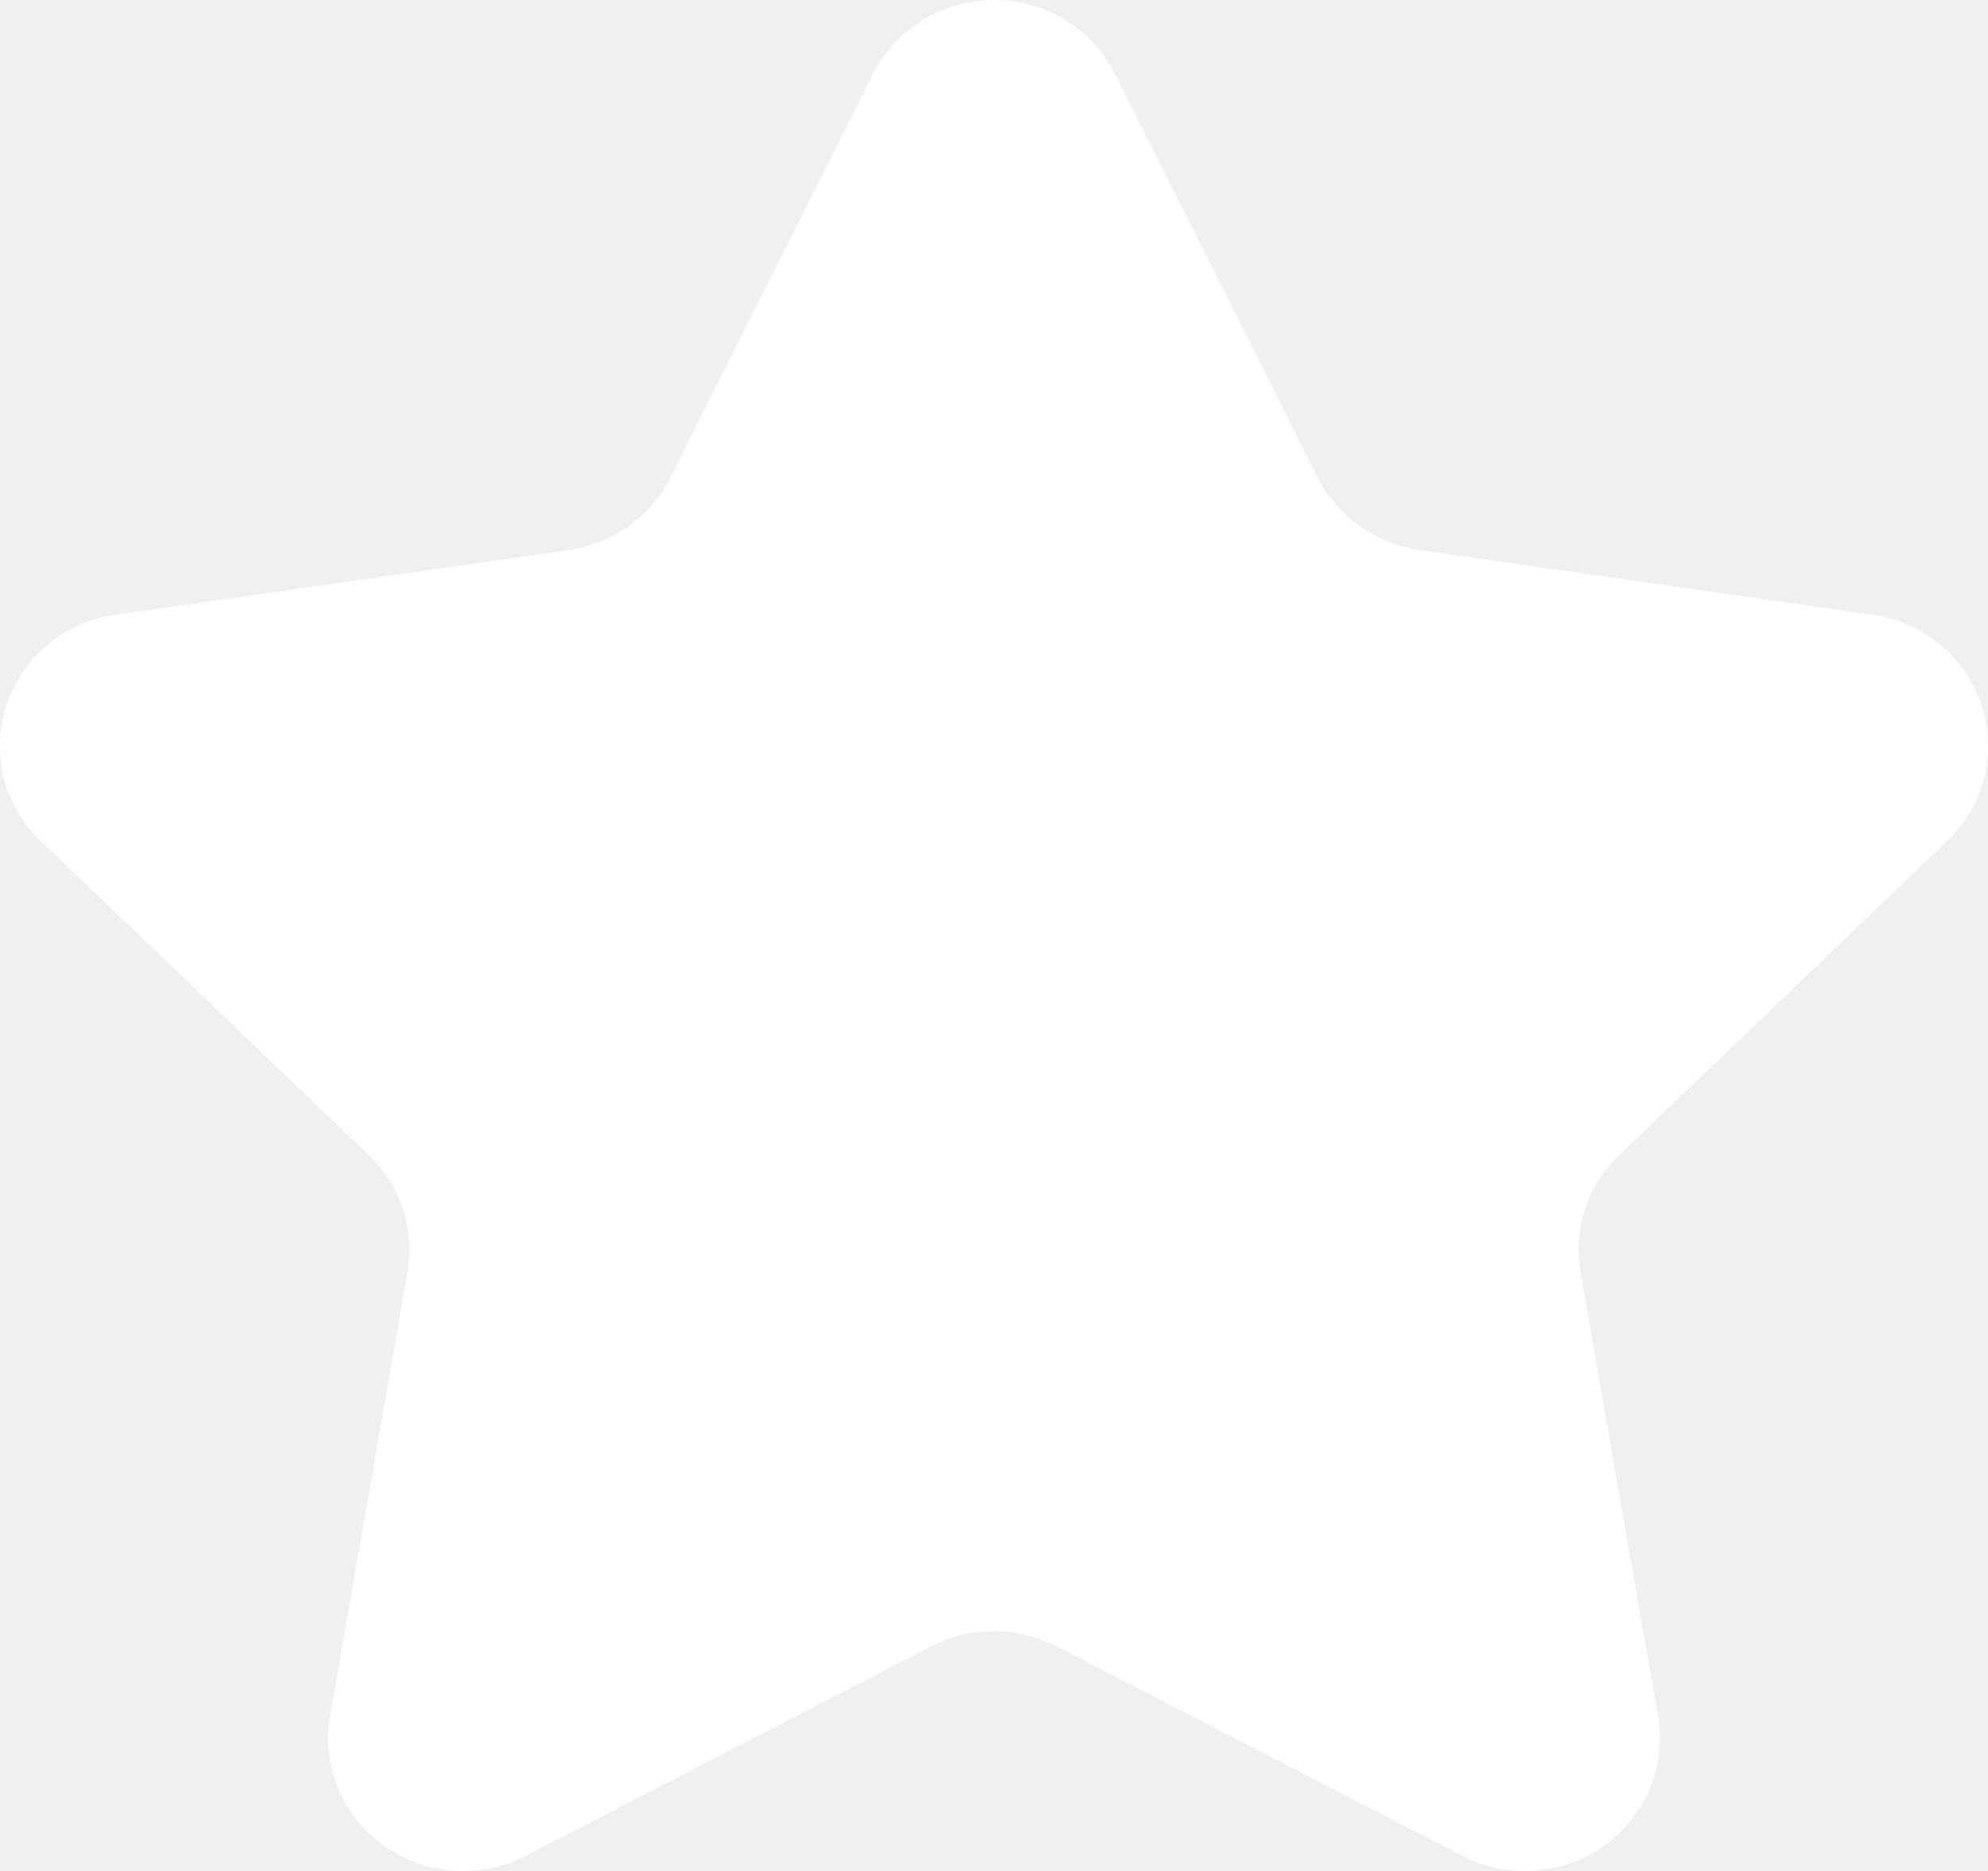
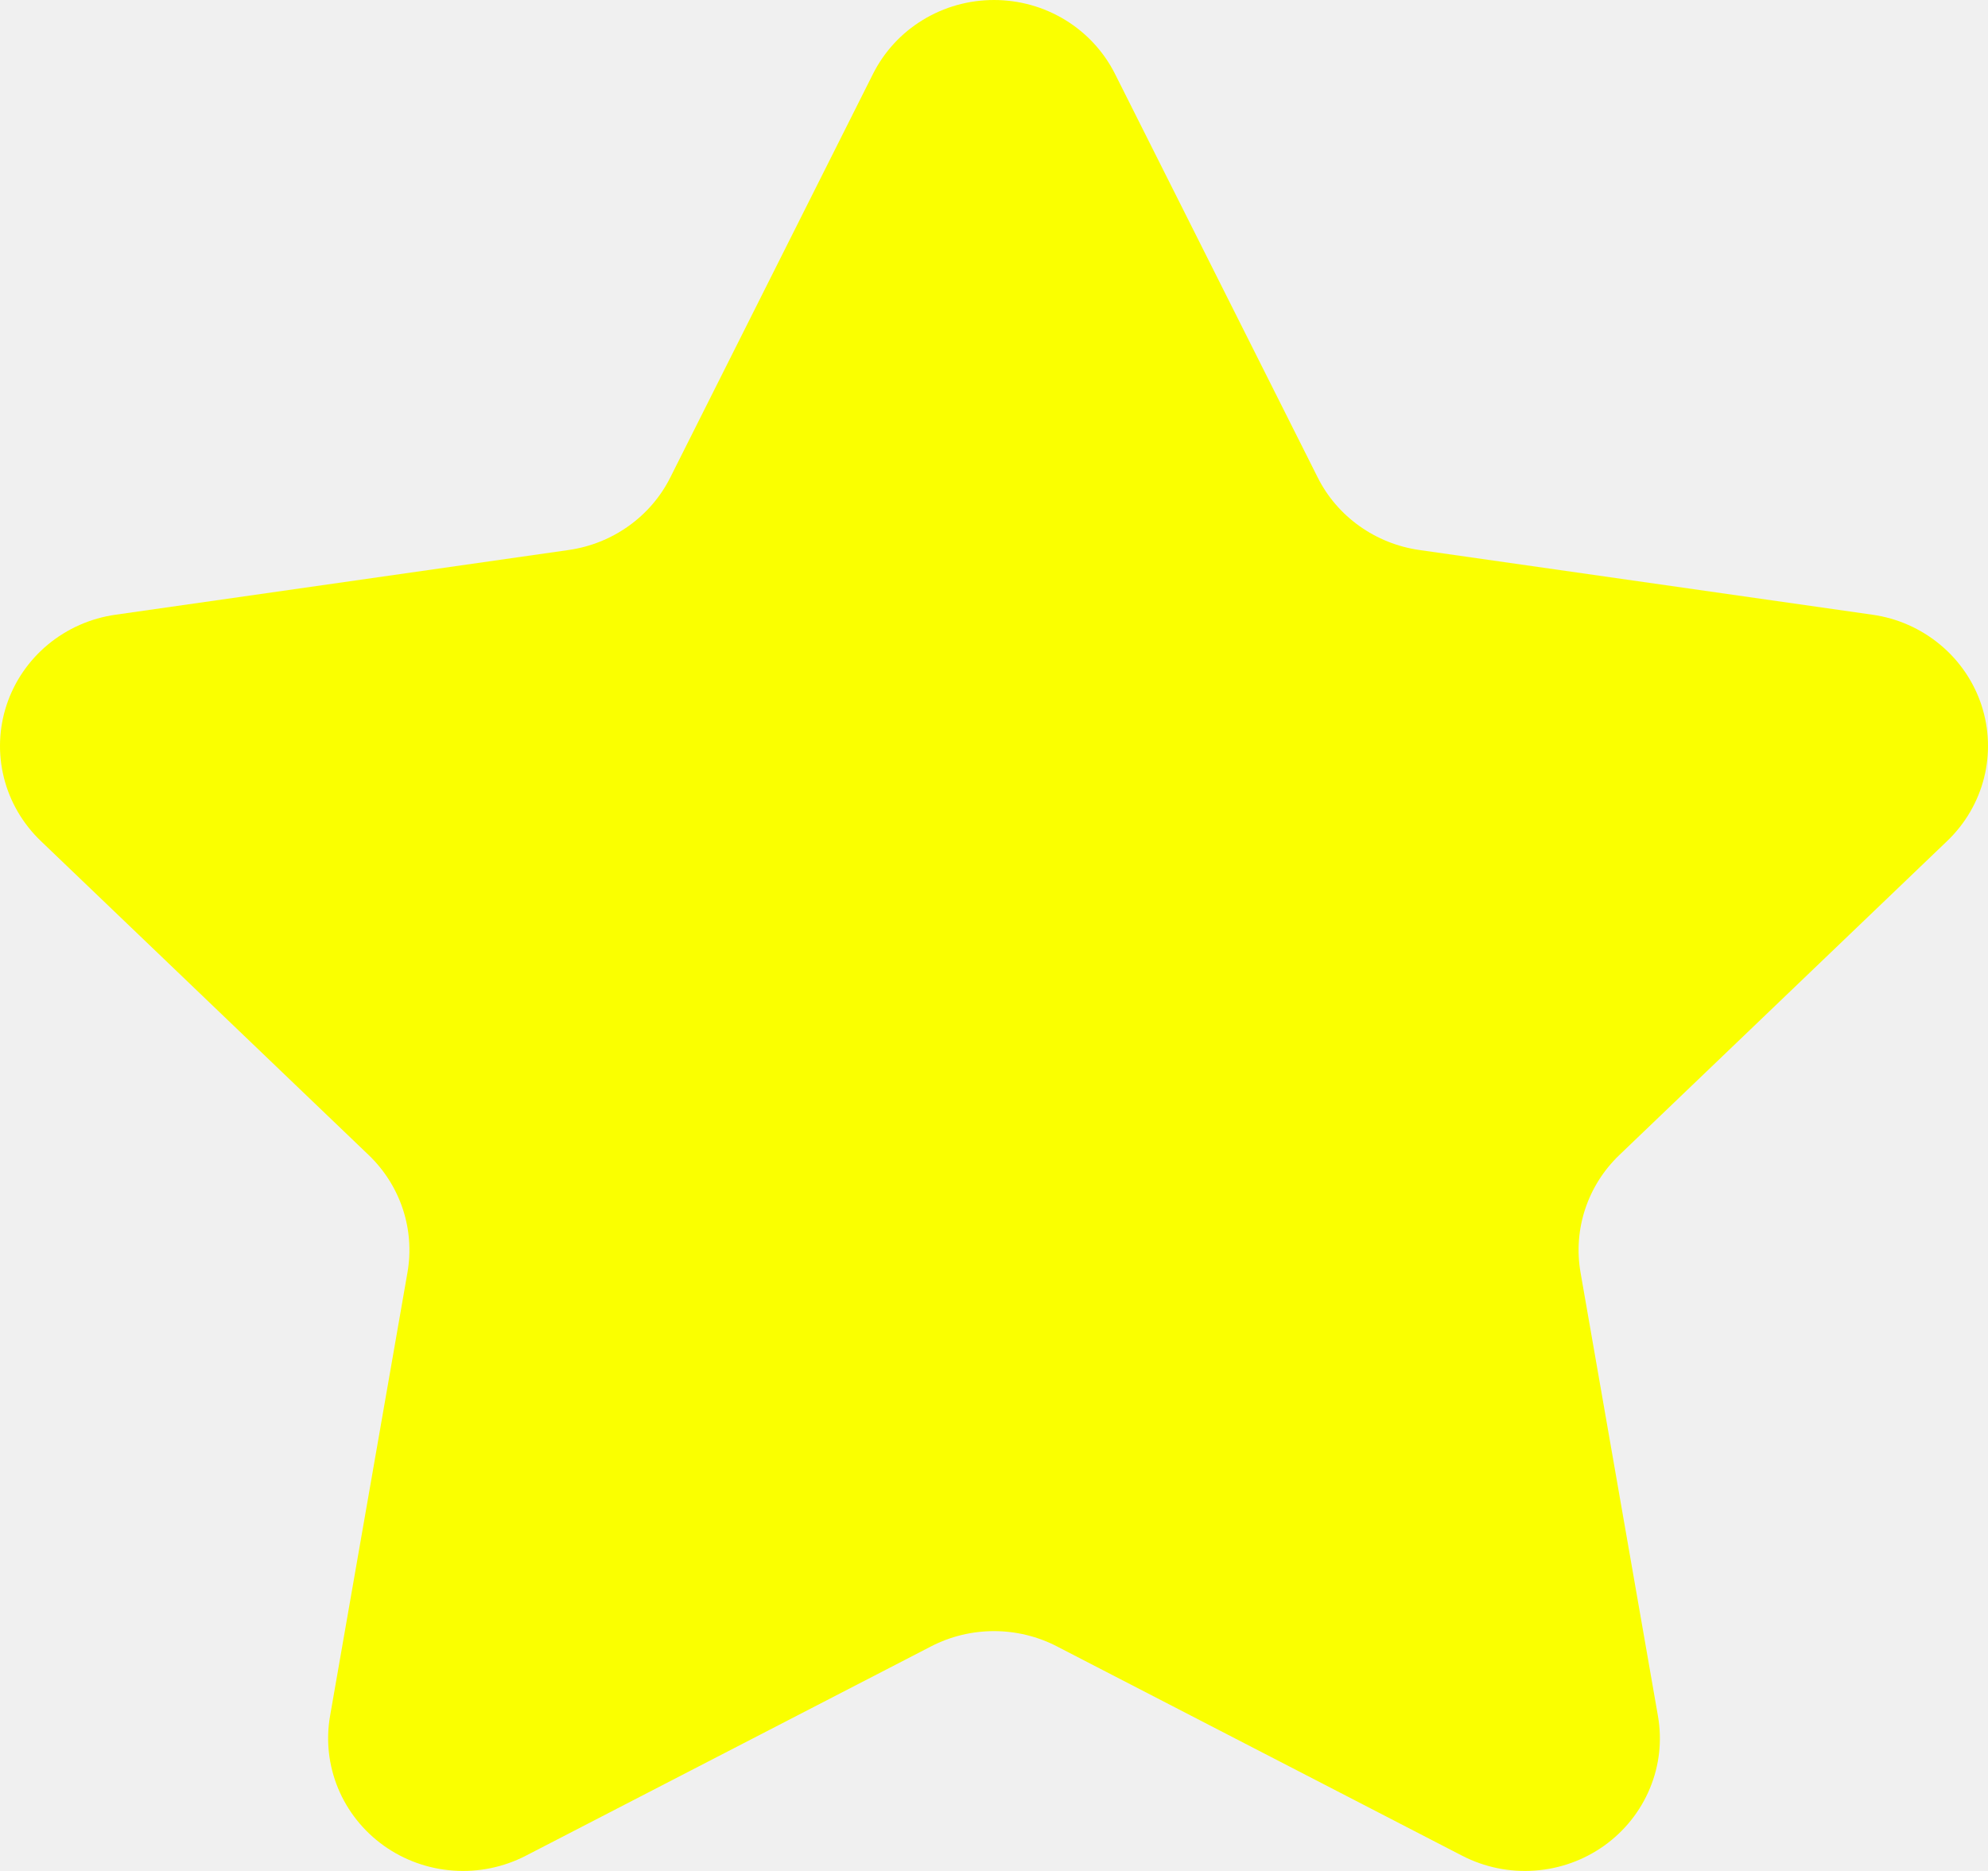
<svg xmlns="http://www.w3.org/2000/svg" width="34" height="32" viewBox="0 0 34 32" fill="none">
-   <path d="M19.07 1.265L22.536 8.166C22.701 8.496 22.946 8.781 23.249 8.997C23.552 9.213 23.904 9.354 24.274 9.407L32.024 10.514C32.45 10.574 32.85 10.751 33.179 11.024C33.509 11.297 33.754 11.655 33.887 12.057C34.02 12.46 34.036 12.891 33.933 13.302C33.83 13.713 33.611 14.088 33.303 14.383L27.695 19.755C27.427 20.012 27.227 20.328 27.111 20.678C26.995 21.028 26.968 21.4 27.031 21.763L28.355 29.348C28.428 29.765 28.381 30.194 28.218 30.586C28.056 30.978 27.785 31.318 27.437 31.567C27.088 31.816 26.676 31.964 26.246 31.994C25.817 32.025 25.387 31.936 25.006 31.739L18.074 28.158C17.743 27.987 17.374 27.898 17 27.898C16.626 27.898 16.257 27.987 15.926 28.158L8.994 31.739C8.613 31.936 8.183 32.025 7.754 31.994C7.324 31.964 6.912 31.816 6.563 31.567C6.215 31.318 5.944 30.978 5.782 30.586C5.62 30.194 5.572 29.765 5.645 29.348L6.969 21.763C7.032 21.4 7.005 21.028 6.889 20.678C6.773 20.328 6.573 20.012 6.305 19.755L0.697 14.383C0.389 14.088 0.17 13.713 0.067 13.302C-0.036 12.891 -0.02 12.46 0.113 12.057C0.246 11.655 0.491 11.297 0.82 11.024C1.15 10.751 1.55 10.574 1.976 10.514L9.726 9.407C10.097 9.354 10.448 9.213 10.751 8.997C11.054 8.781 11.299 8.496 11.464 8.166L14.93 1.265C15.121 0.885 15.415 0.565 15.781 0.342C16.147 0.118 16.569 0 17 0C17.431 0 17.853 0.118 18.219 0.342C18.584 0.565 18.879 0.885 19.07 1.265Z" fill="white" />
+   <path d="M19.07 1.265L22.536 8.166C22.701 8.496 22.946 8.781 23.249 8.997C23.552 9.213 23.904 9.354 24.274 9.407L32.024 10.514C32.45 10.574 32.85 10.751 33.179 11.024C33.509 11.297 33.754 11.655 33.887 12.057C34.02 12.46 34.036 12.891 33.933 13.302C33.83 13.713 33.611 14.088 33.303 14.383L27.695 19.755C27.427 20.012 27.227 20.328 27.111 20.678C26.995 21.028 26.968 21.4 27.031 21.763L28.355 29.348C28.428 29.765 28.381 30.194 28.218 30.586C28.056 30.978 27.785 31.318 27.437 31.567C27.088 31.816 26.676 31.964 26.246 31.994C25.817 32.025 25.387 31.936 25.006 31.739L18.074 28.158C17.743 27.987 17.374 27.898 17 27.898C16.626 27.898 16.257 27.987 15.926 28.158L8.994 31.739C8.613 31.936 8.183 32.025 7.754 31.994C7.324 31.964 6.912 31.816 6.563 31.567C6.215 31.318 5.944 30.978 5.782 30.586C5.62 30.194 5.572 29.765 5.645 29.348L6.969 21.763C7.032 21.4 7.005 21.028 6.889 20.678C6.773 20.328 6.573 20.012 6.305 19.755L0.697 14.383C0.389 14.088 0.17 13.713 0.067 13.302C-0.036 12.891 -0.02 12.46 0.113 12.057C0.246 11.655 0.491 11.297 0.82 11.024C1.15 10.751 1.55 10.574 1.976 10.514L9.726 9.407C10.097 9.354 10.448 9.213 10.751 8.997C11.054 8.781 11.299 8.496 11.464 8.166L14.93 1.265C15.121 0.885 15.415 0.565 15.781 0.342C16.147 0.118 16.569 0 17 0C17.431 0 17.853 0.118 18.219 0.342C18.584 0.565 18.879 0.885 19.07 1.265Z" fill="#FAFF00" />
</svg>
